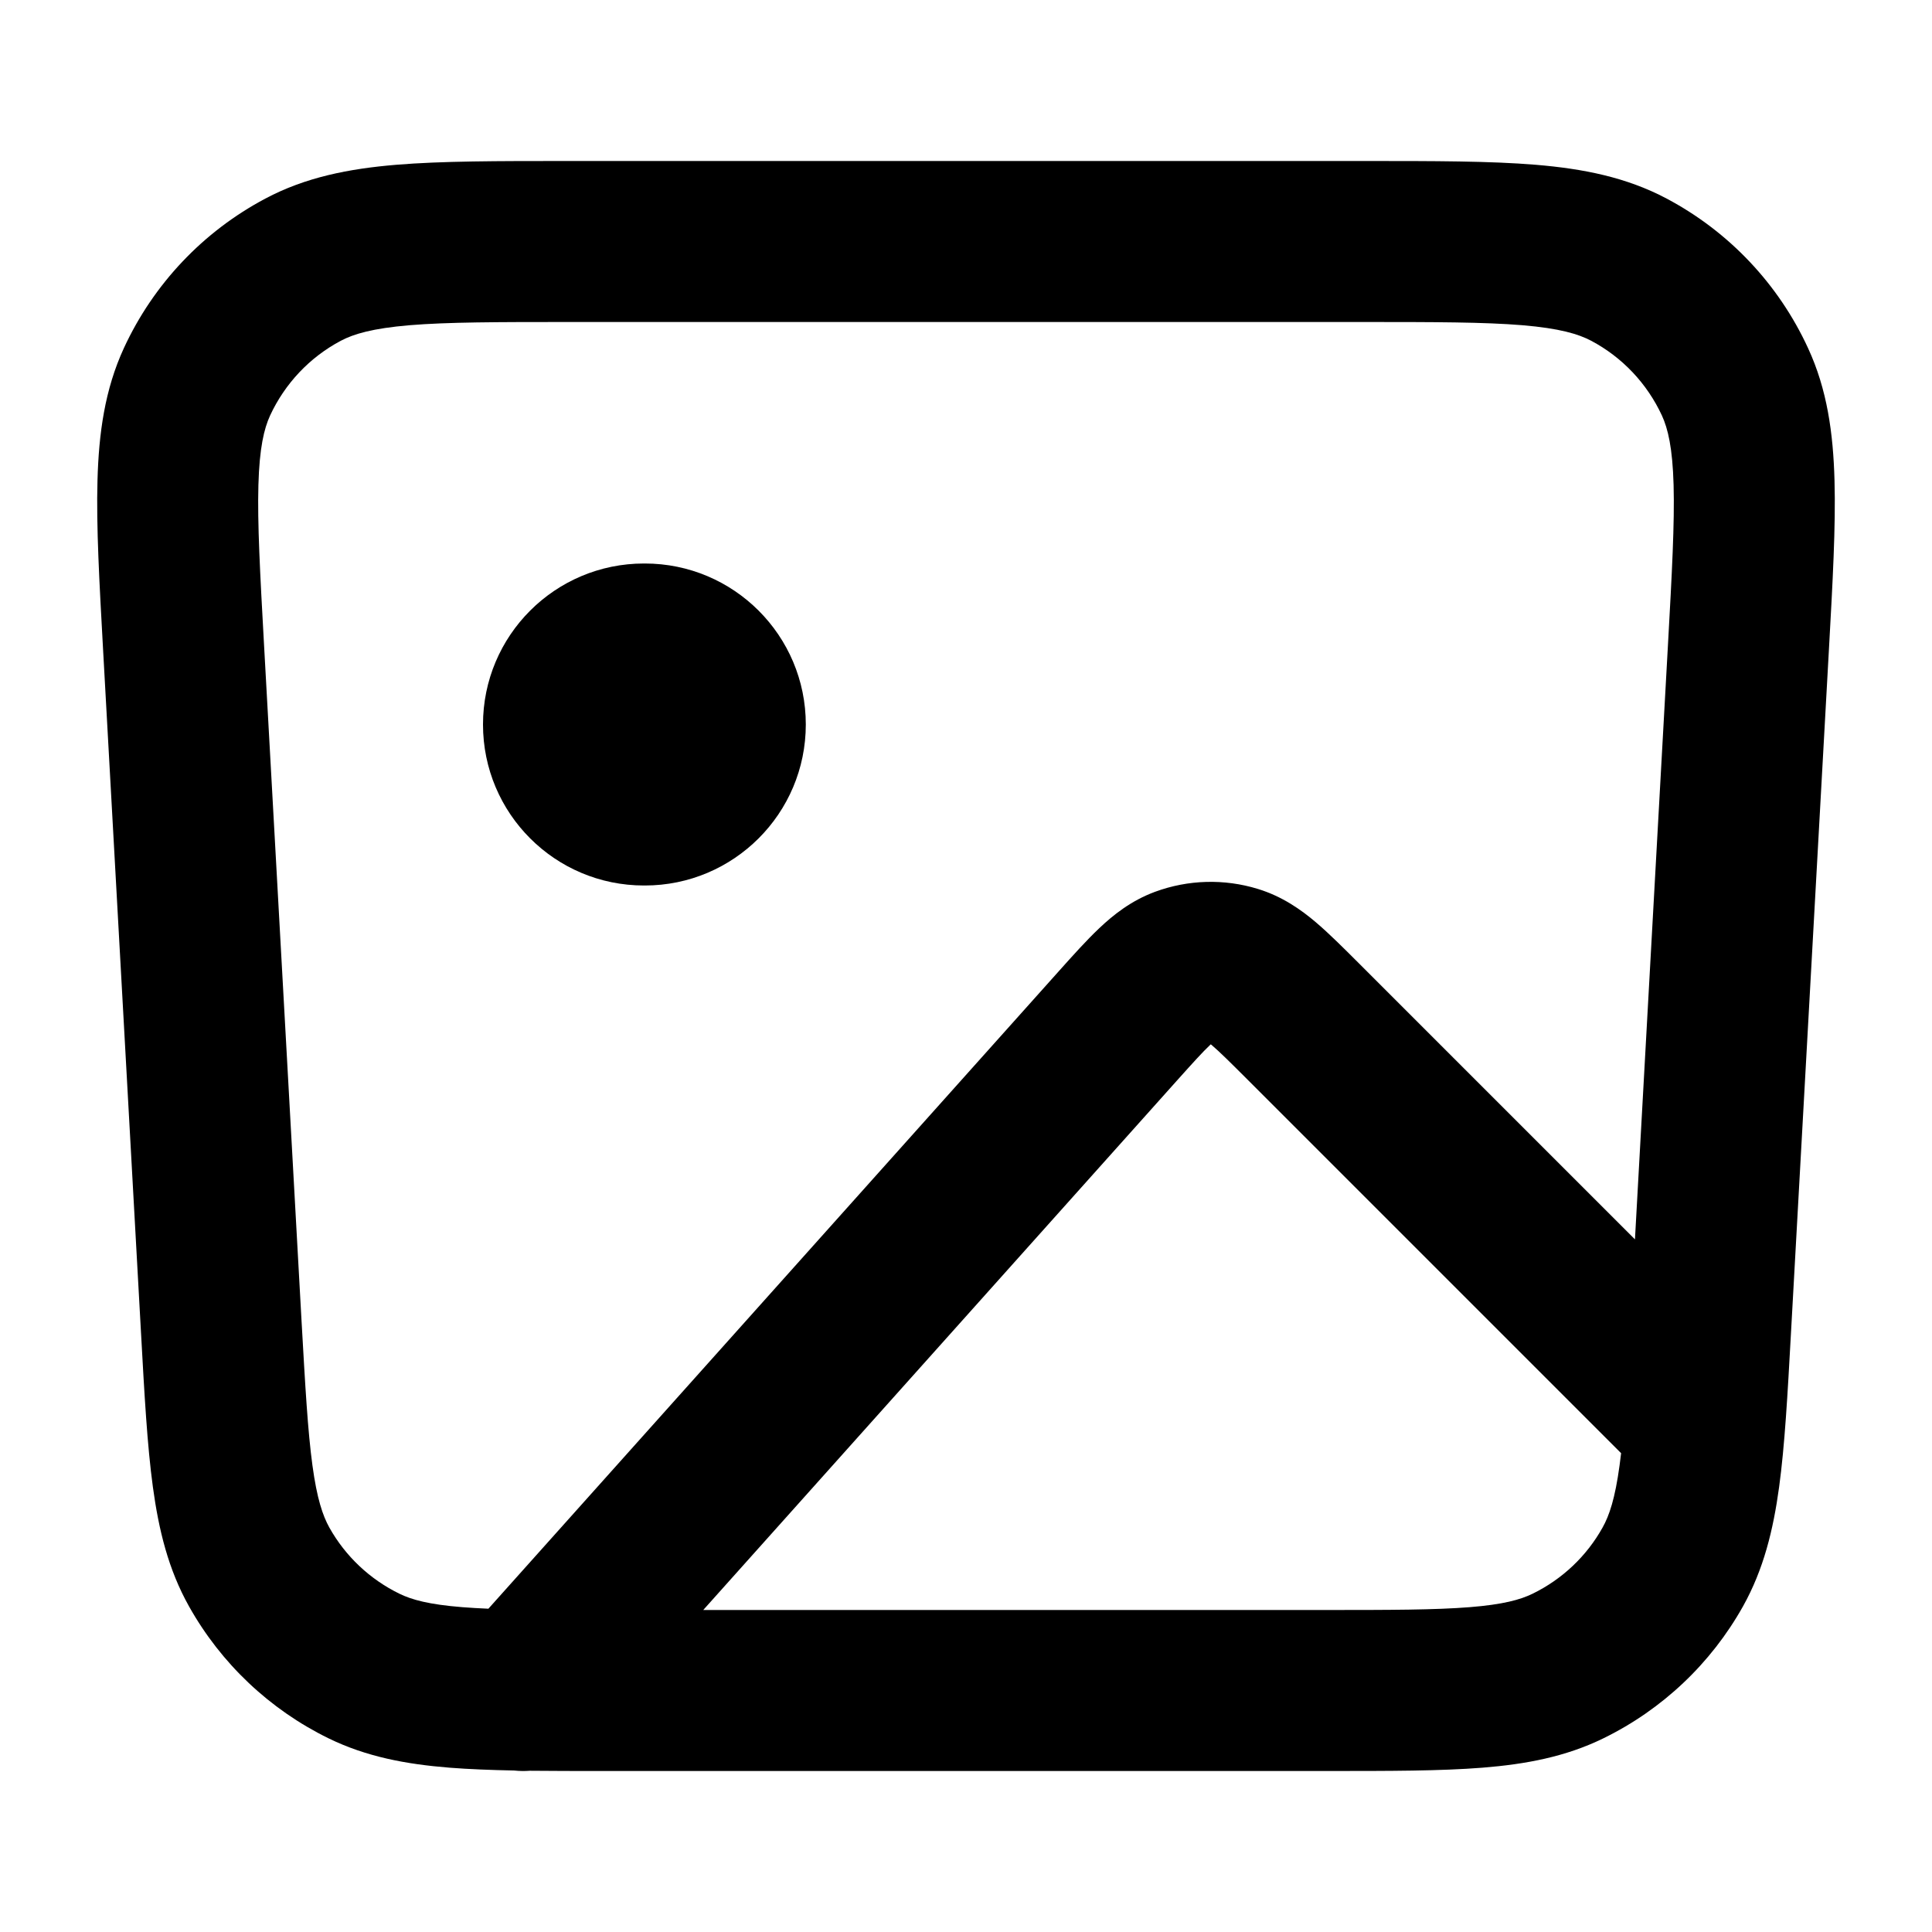
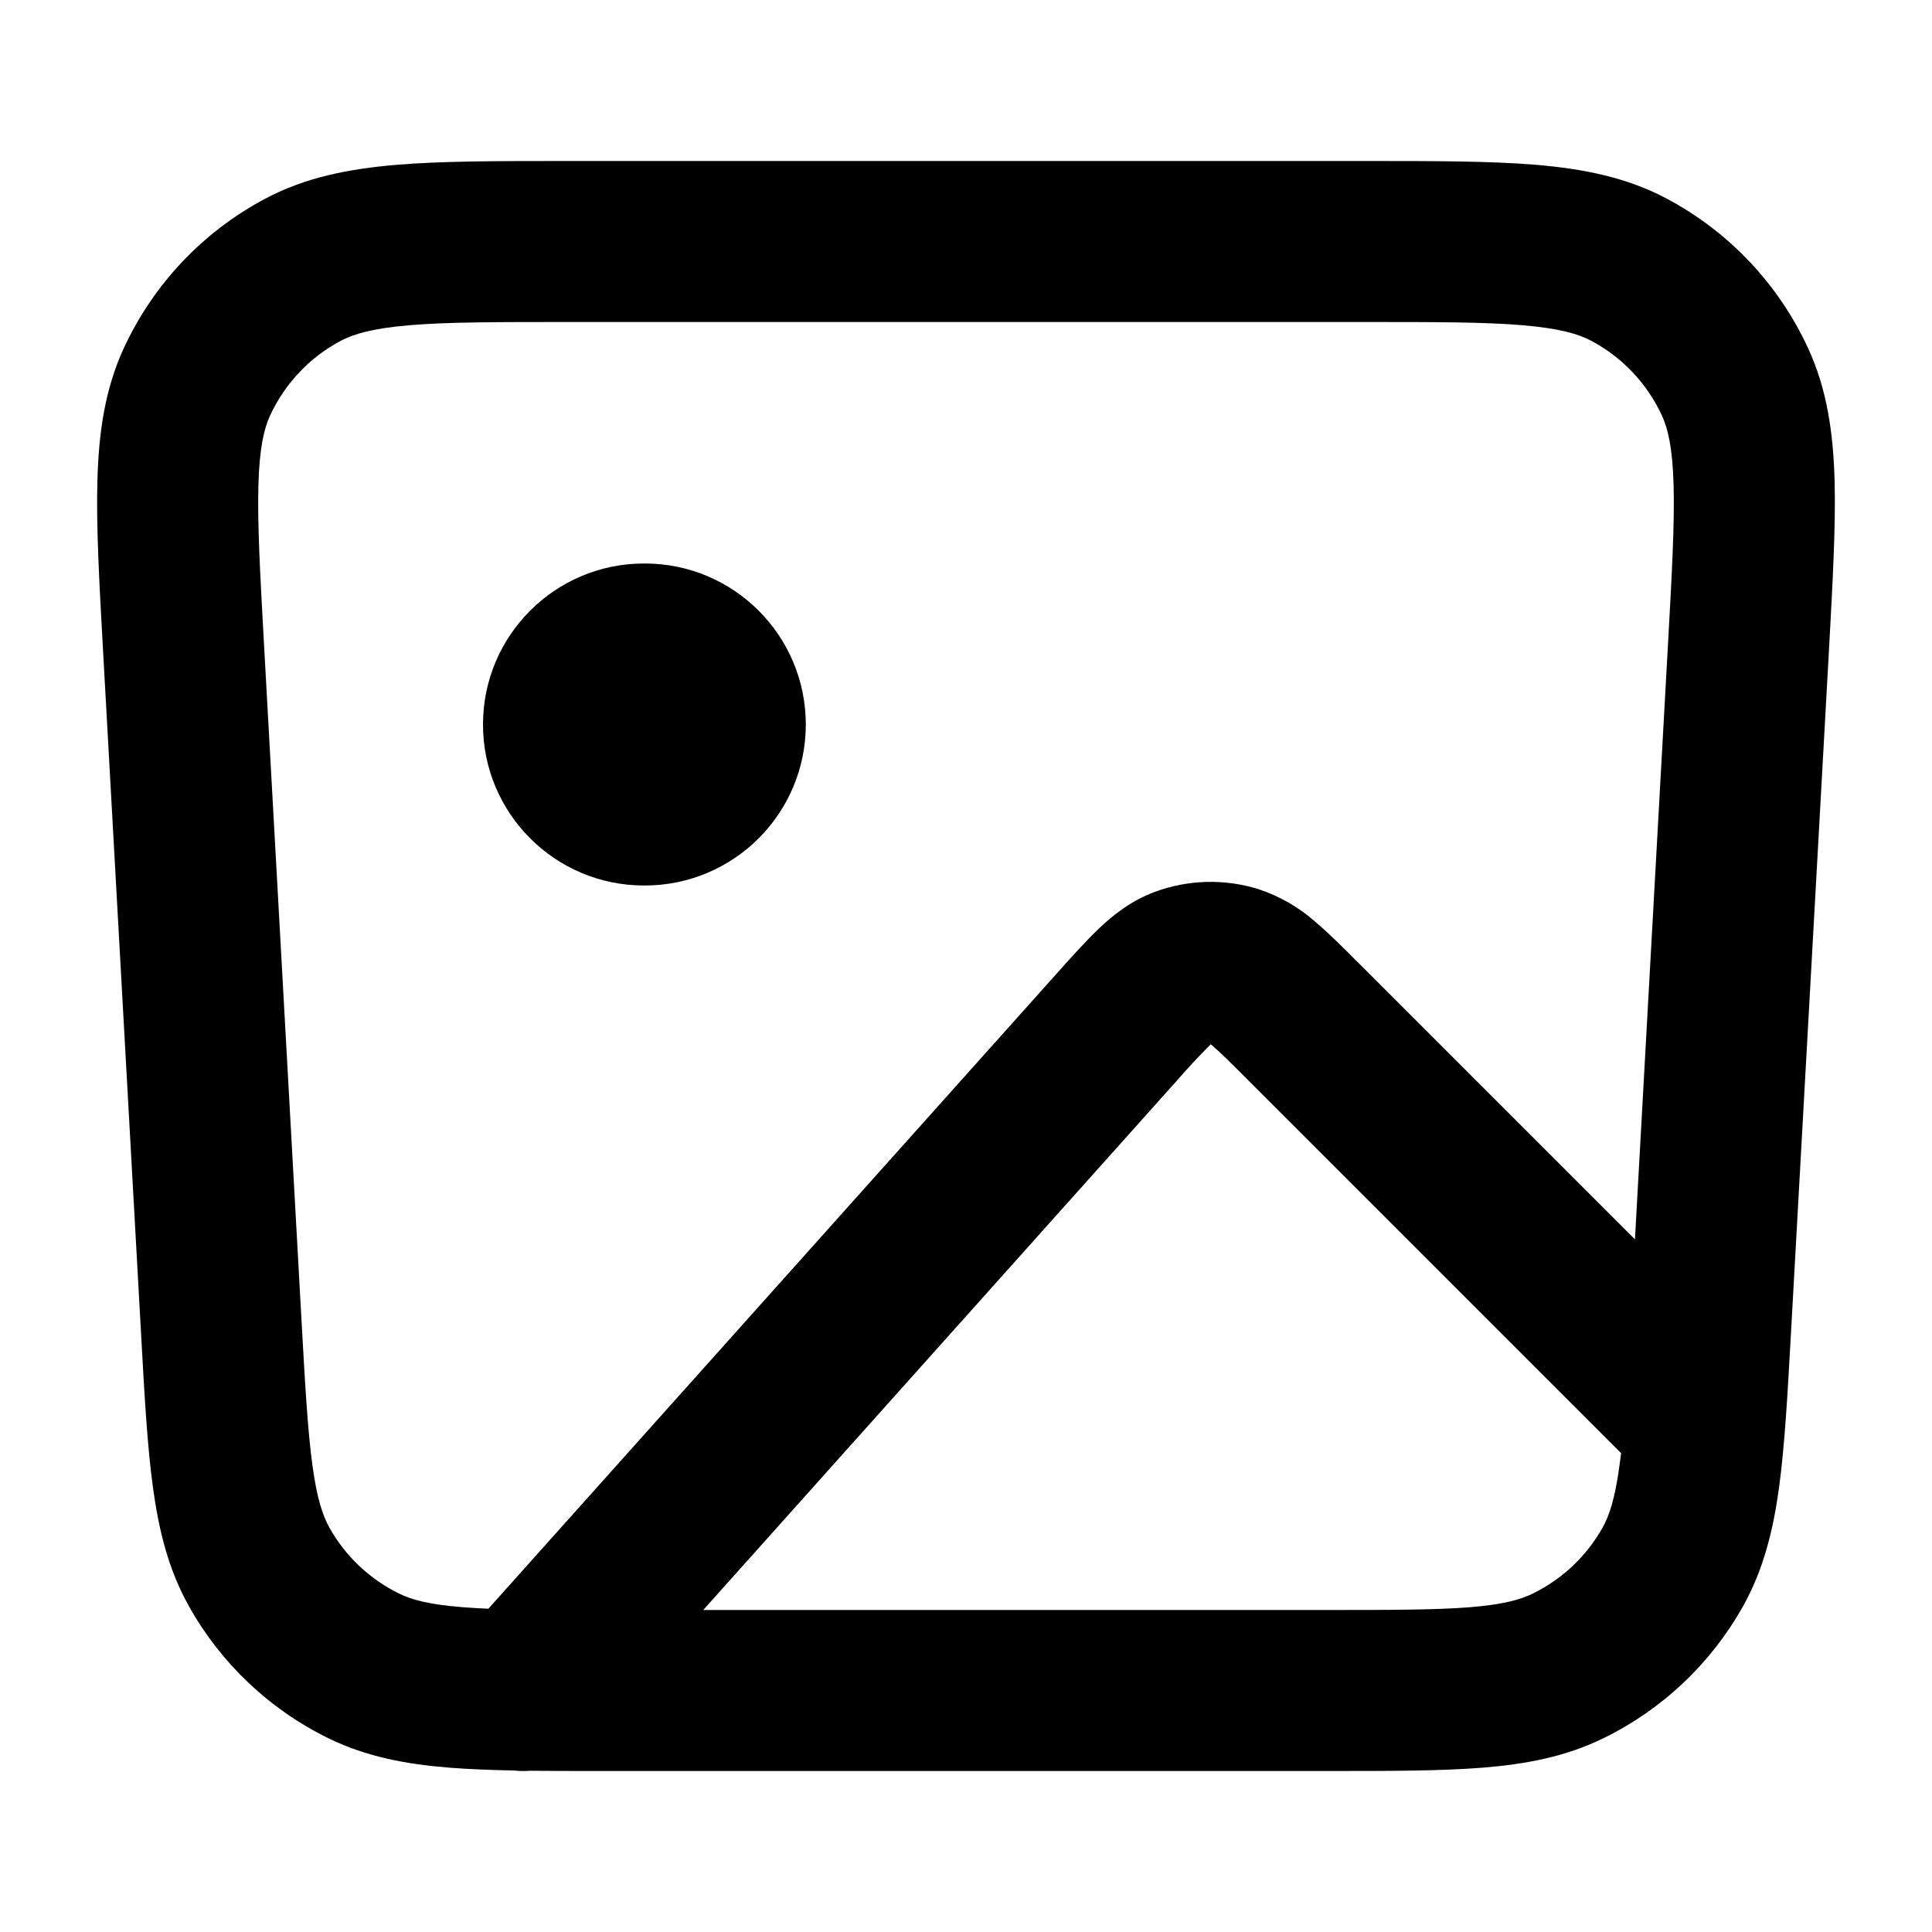
- <svg xmlns="http://www.w3.org/2000/svg" width="24" height="24" viewBox="0 0 24 24" fill="none">
-   <path d="M8 7C6.895 7 6 7.895 6 9C6 10.105 6.895 11 8 11H8.01C9.114 11 10.01 10.105 10.01 9C10.01 7.895 9.114 7 8.01 7H8Z" fill="black" />
-   <path fill-rule="evenodd" clip-rule="evenodd" d="M7.031 2H16.968C17.815 2 18.513 2 19.079 2.047C19.665 2.096 20.203 2.201 20.704 2.467C21.477 2.877 22.094 3.529 22.46 4.324C22.698 4.838 22.773 5.381 22.789 5.97C22.805 6.537 22.766 7.233 22.719 8.079L22.248 16.562C22.206 17.325 22.171 17.957 22.101 18.471C22.028 19.007 21.908 19.496 21.653 19.953C21.255 20.664 20.65 21.236 19.918 21.594C19.448 21.824 18.953 21.916 18.414 21.959C17.897 22 17.264 22 16.499 22H7.501C7.17 22 6.864 22 6.581 21.997C6.517 22.002 6.452 22.001 6.388 21.994C6.094 21.988 5.827 21.978 5.586 21.959C5.047 21.916 4.552 21.824 4.081 21.594C3.35 21.236 2.745 20.664 2.347 19.953C2.091 19.496 1.972 19.007 1.899 18.471C1.829 17.957 1.794 17.325 1.752 16.562L1.281 8.079C1.234 7.234 1.195 6.537 1.211 5.97C1.227 5.381 1.302 4.838 1.539 4.324C1.906 3.529 2.523 2.877 3.296 2.467C3.796 2.201 4.335 2.096 4.921 2.047C5.487 2 6.184 2 7.031 2ZM16.459 20H8.736L14.617 13.427C14.825 13.195 14.94 13.068 15.03 12.983L15.041 12.973L15.052 12.982C15.146 13.062 15.269 13.183 15.489 13.403L20.138 18.052C20.132 18.104 20.125 18.154 20.119 18.202C20.063 18.616 19.991 18.828 19.907 18.977C19.709 19.332 19.406 19.618 19.04 19.797C18.887 19.872 18.671 19.932 18.255 19.965C17.827 19.999 17.274 20 16.459 20ZM20.72 8.011L20.31 15.396L16.88 11.966C16.692 11.778 16.51 11.596 16.344 11.455C16.162 11.301 15.93 11.136 15.627 11.043C15.208 10.914 14.759 10.927 14.349 11.078C14.051 11.188 13.829 11.366 13.656 11.53C13.498 11.679 13.326 11.871 13.149 12.069L6.067 19.984C5.952 19.979 5.845 19.973 5.745 19.965C5.328 19.932 5.113 19.872 4.96 19.797C4.594 19.618 4.291 19.332 4.092 18.977C4.009 18.828 3.937 18.616 3.881 18.202C3.823 17.776 3.792 17.224 3.746 16.411L3.28 8.011C3.23 7.112 3.197 6.499 3.21 6.025C3.223 5.562 3.28 5.326 3.355 5.162C3.539 4.765 3.847 4.438 4.234 4.233C4.393 4.149 4.626 4.079 5.088 4.04C5.56 4.001 6.174 4 7.074 4H16.926C17.826 4 18.439 4.001 18.912 4.04C19.374 4.079 19.607 4.149 19.766 4.233C20.153 4.438 20.461 4.765 20.645 5.162C20.72 5.326 20.777 5.562 20.79 6.025C20.803 6.499 20.77 7.112 20.72 8.011Z" fill="black" />
+ <svg xmlns="http://www.w3.org/2000/svg" width="24" height="24" fill="none">
+   <path d="M8 7a2 2 0 1 0 0 4h.01a2 2 0 1 0 0-4H8z" fill="#000" />
+   <path fill-rule="evenodd" clip-rule="evenodd" d="M7.031 2h9.937c.847 0 1.545 0 2.11.047.587.05 1.125.154 1.626.42a4 4 0 0 1 1.756 1.857c.238.514.313 1.057.33 1.646.015.567-.024 1.263-.07 2.109l-.472 8.483c-.042.763-.078 1.395-.147 1.91-.073.535-.193 1.024-.448 1.481a4 4 0 0 1-1.735 1.64c-.47.23-.965.323-1.504.366-.517.041-1.15.041-1.915.041H7.501c-.331 0-.637 0-.92-.003a1.01 1.01 0 0 1-.193-.003c-.294-.006-.56-.016-.802-.035-.539-.043-1.034-.135-1.505-.365a4 4 0 0 1-1.734-1.641c-.256-.457-.375-.946-.448-1.482-.07-.514-.105-1.146-.147-1.91L1.28 8.08c-.047-.845-.086-1.542-.07-2.11.016-.588.091-1.131.328-1.645a4 4 0 0 1 1.757-1.857c.5-.266 1.039-.37 1.625-.42C5.487 2 6.184 2 7.031 2zm9.428 18H8.736l5.881-6.573a8.45 8.45 0 0 1 .413-.444l.01-.01.012.009c.095.08.217.2.437.421l4.649 4.649a7.492 7.492 0 0 1-.02.15c-.055.414-.127.626-.21.774a2 2 0 0 1-.868.82c-.153.076-.369.136-.785.17-.428.033-.98.034-1.796.034zM20.72 8.01l-.41 7.386-3.43-3.43c-.188-.188-.37-.37-.536-.511a2.026 2.026 0 0 0-.718-.412 2 2 0 0 0-1.277.035c-.298.11-.52.288-.693.452-.158.15-.33.341-.507.539l-7.082 7.915a8.488 8.488 0 0 1-.322-.019c-.417-.033-.632-.093-.785-.168a2 2 0 0 1-.868-.82c-.083-.15-.155-.361-.211-.775-.058-.426-.09-.978-.135-1.791l-.466-8.4c-.05-.899-.083-1.512-.07-1.986.013-.463.07-.7.145-.863a2 2 0 0 1 .879-.929c.16-.084.392-.154.854-.193C5.56 4 6.174 4 7.074 4h9.852c.9 0 1.513 0 1.986.04.462.039.695.109.854.193a2 2 0 0 1 .879.929c.075.164.132.4.145.863.013.474-.02 1.087-.07 1.986z" fill="#000" />
</svg>
